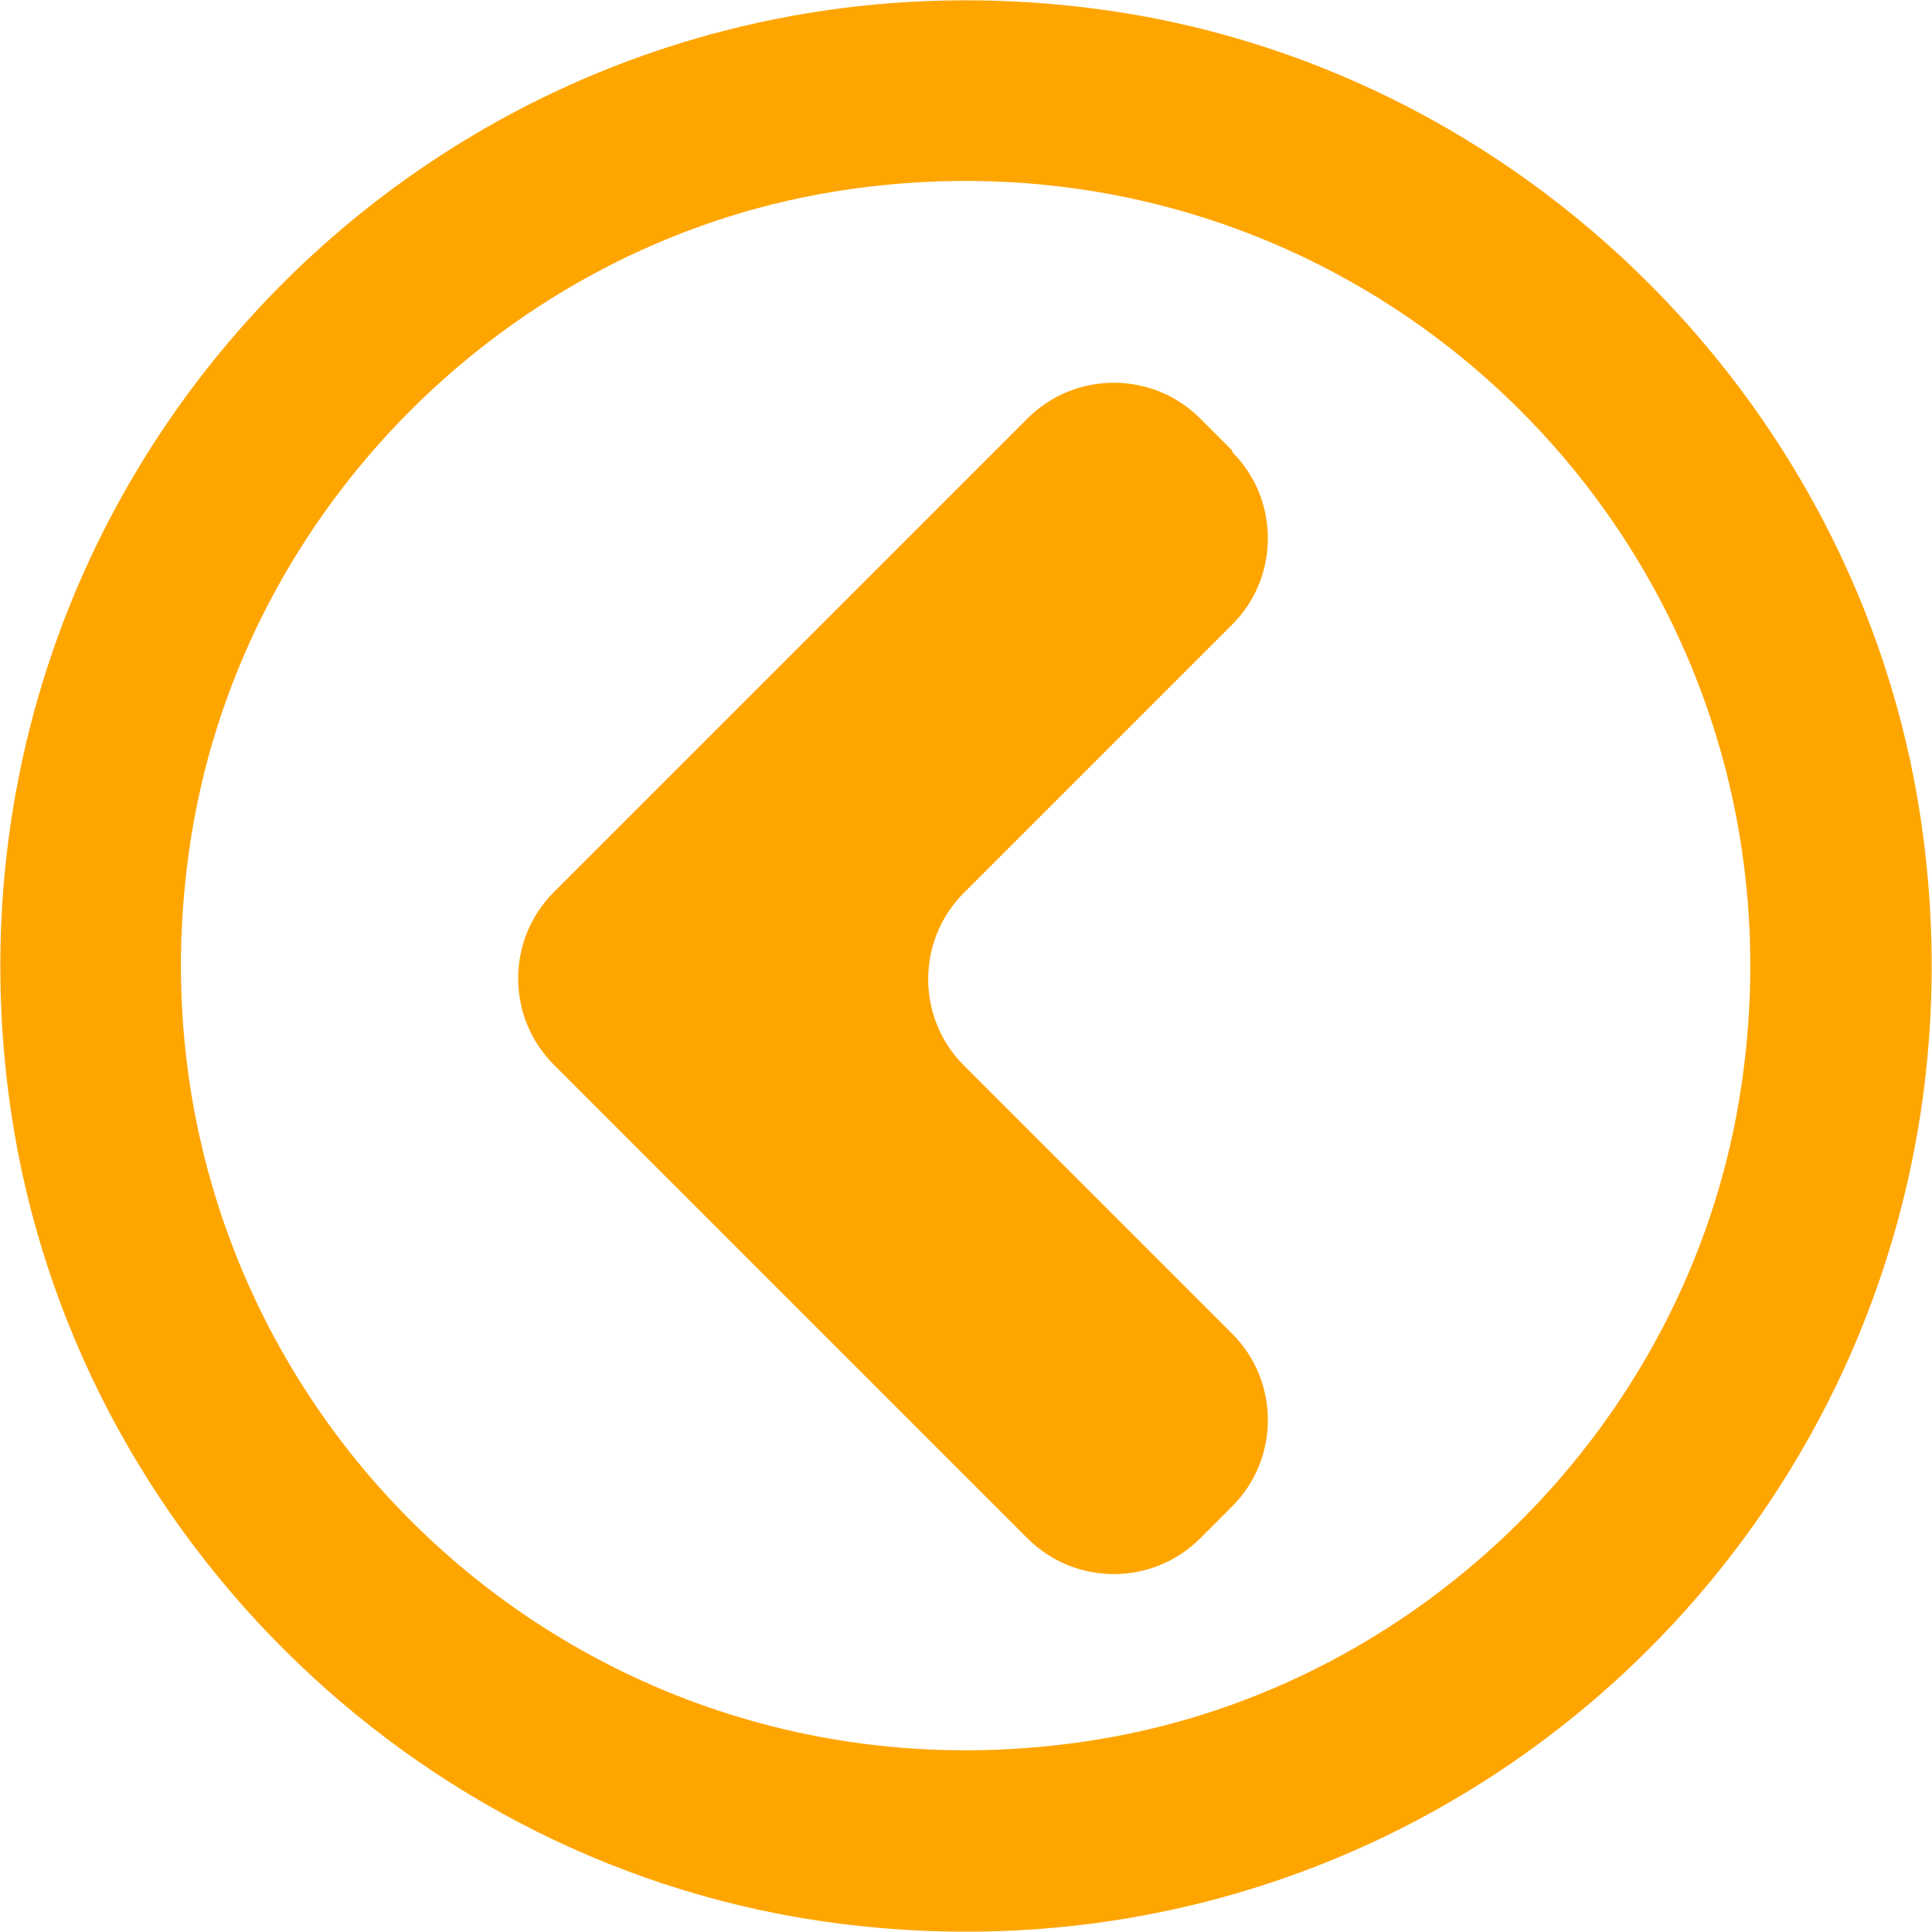
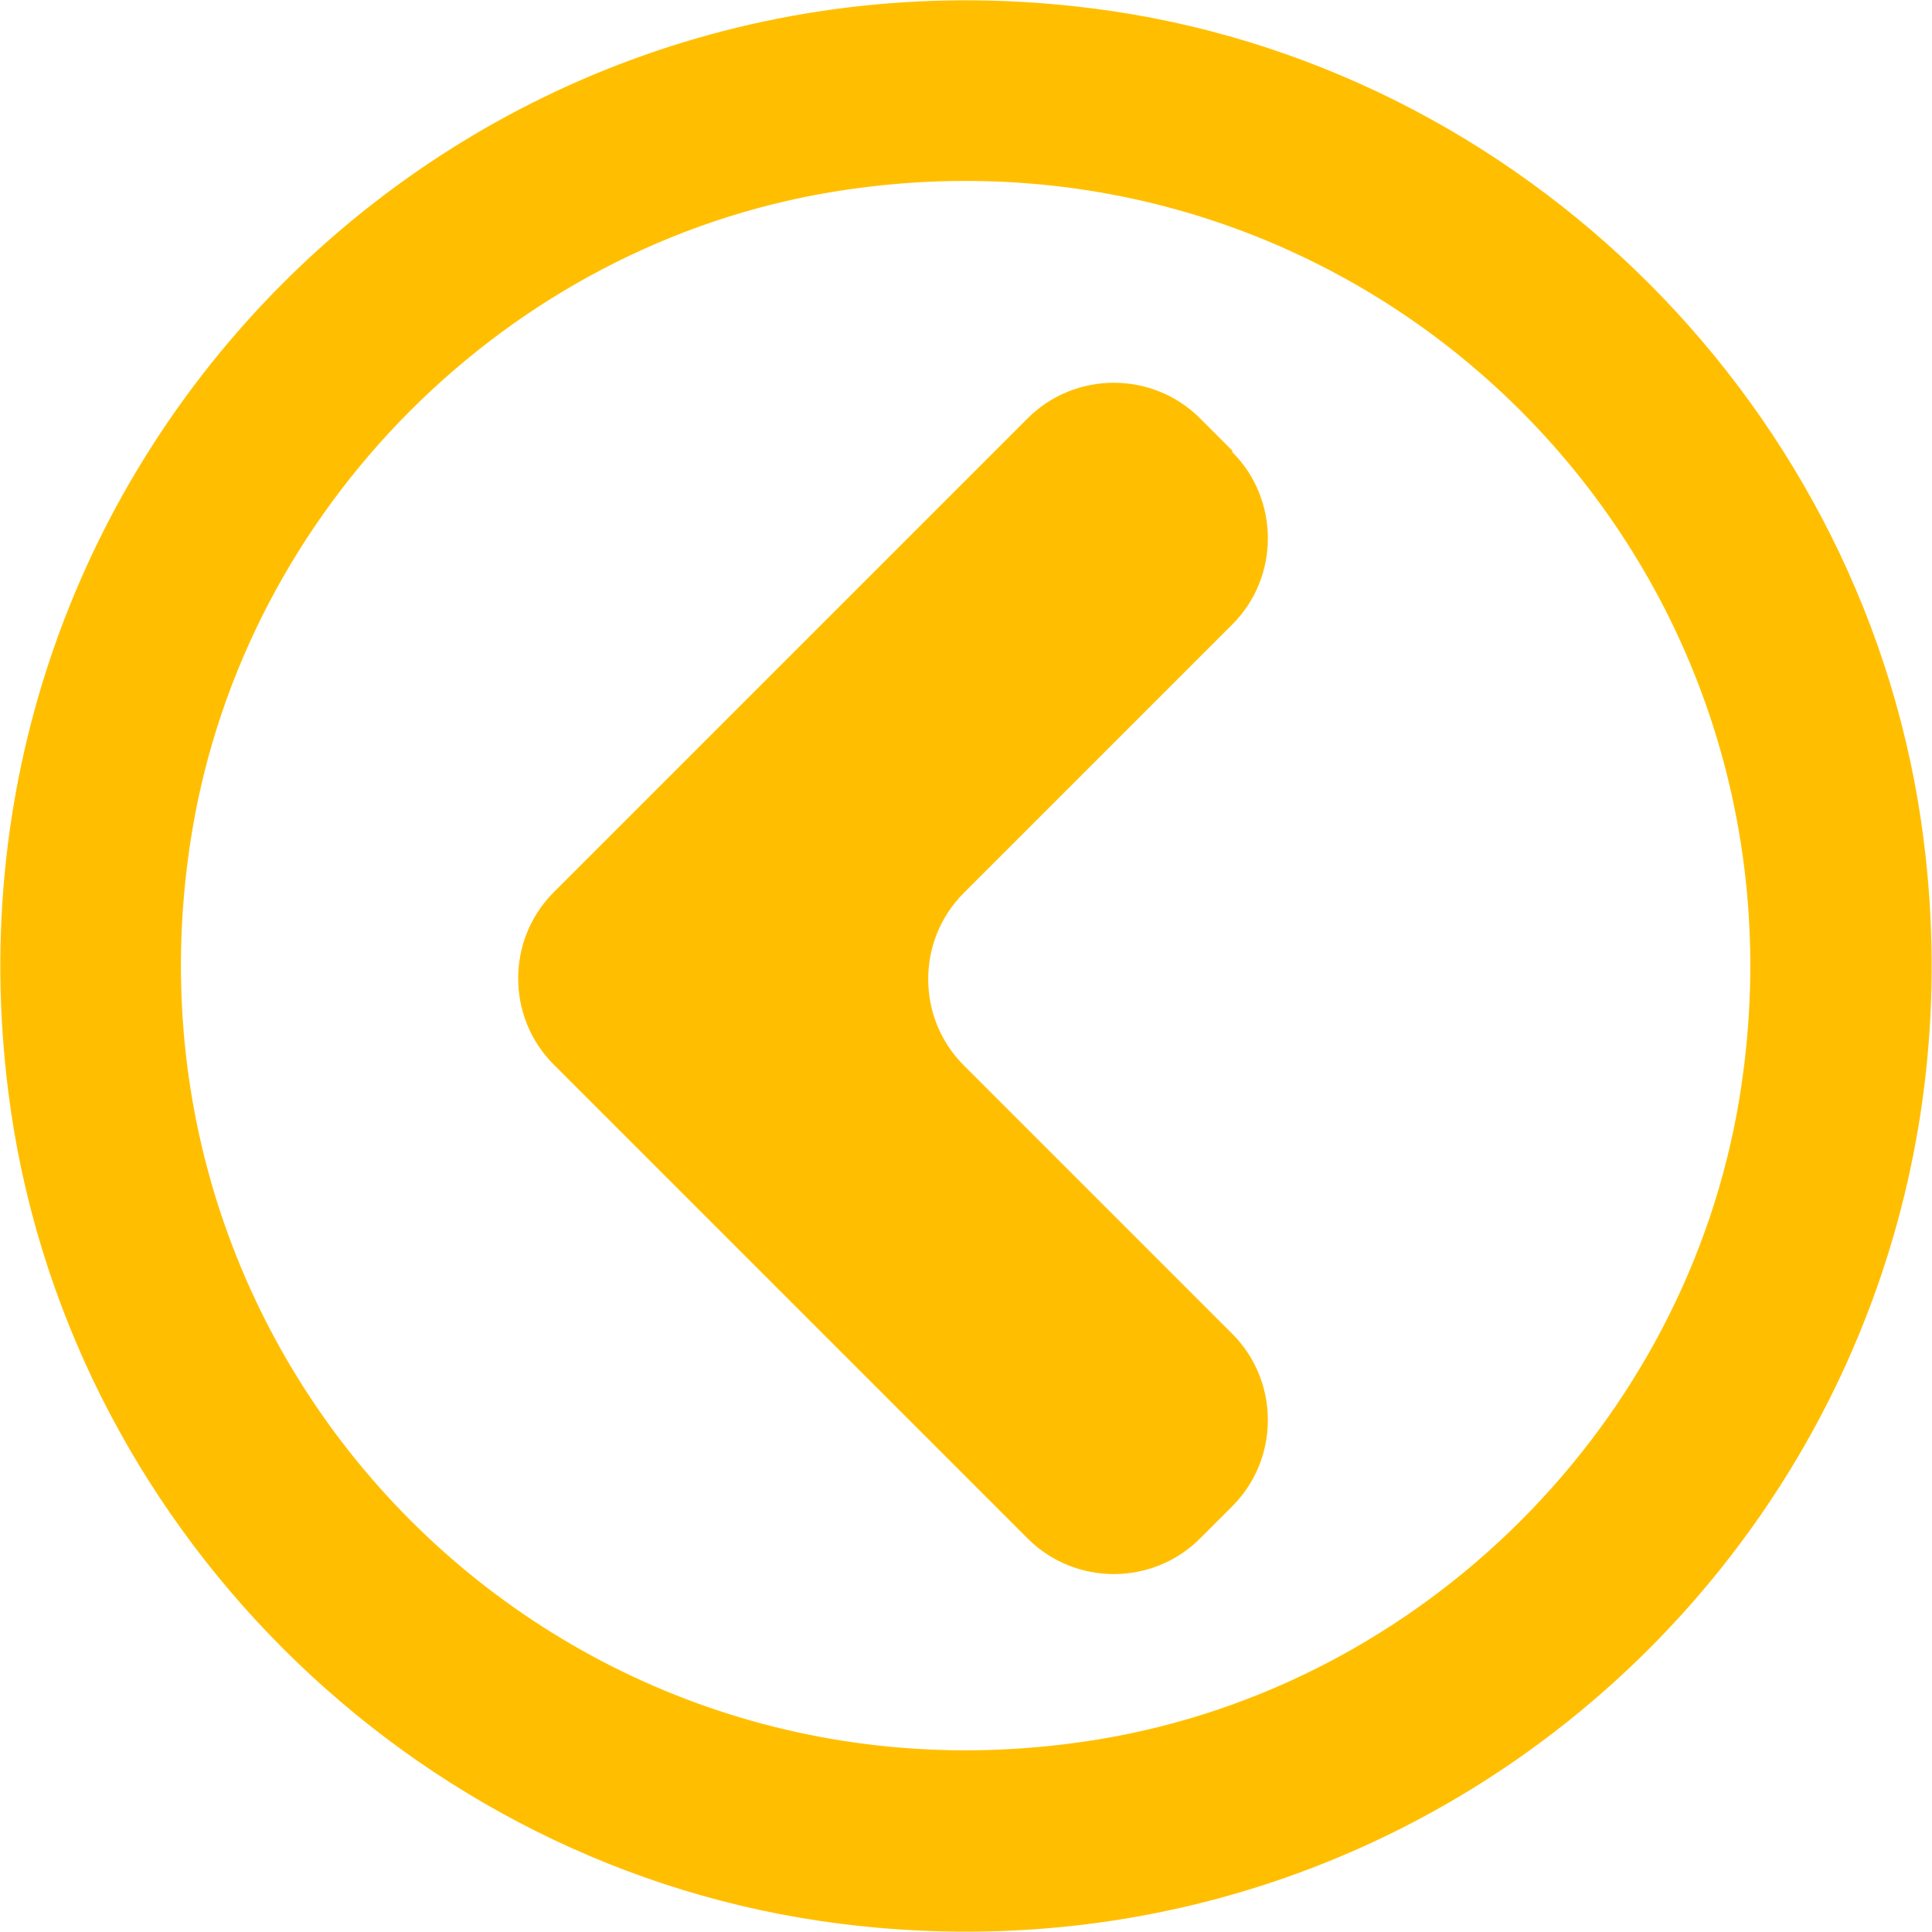
<svg xmlns="http://www.w3.org/2000/svg" id="Capa_1" data-name="Capa 1" viewBox="0 0 25.68 25.68">
  <defs>
    <style>
      .cls-1 {
-         fill: #ffa500;
+         fill: #ffbf00;
        stroke-width: 0px;
      }
    </style>
  </defs>
  <path class="cls-1" d="M11.17,25.57c8.4,1.06,15.46-6,14.4-14.4C24.85,5.45,20.23.83,14.51.11,6.11-.95-.95,6.11.11,14.51c.72,5.72,5.34,10.34,11.06,11.06ZM11.07,2.55c7.14-1.17,13.22,4.91,12.05,12.05-.71,4.32-4.2,7.81-8.52,8.52-7.14,1.17-13.22-4.91-12.05-12.05C3.26,6.75,6.75,3.26,11.07,2.55Z" />
  <path class="cls-1" d="M16.38,5.99l-.43-.43c-.63-.63-1.66-.63-2.29,0l-6.3,6.3c-.63.63-.63,1.66,0,2.29l6.3,6.3c.63.63,1.66.63,2.29,0l.43-.43c.63-.63.63-1.66,0-2.29l-3.57-3.57c-.63-.63-.63-1.66,0-2.29l3.57-3.57c.63-.63.63-1.66,0-2.29Z" />
</svg>
